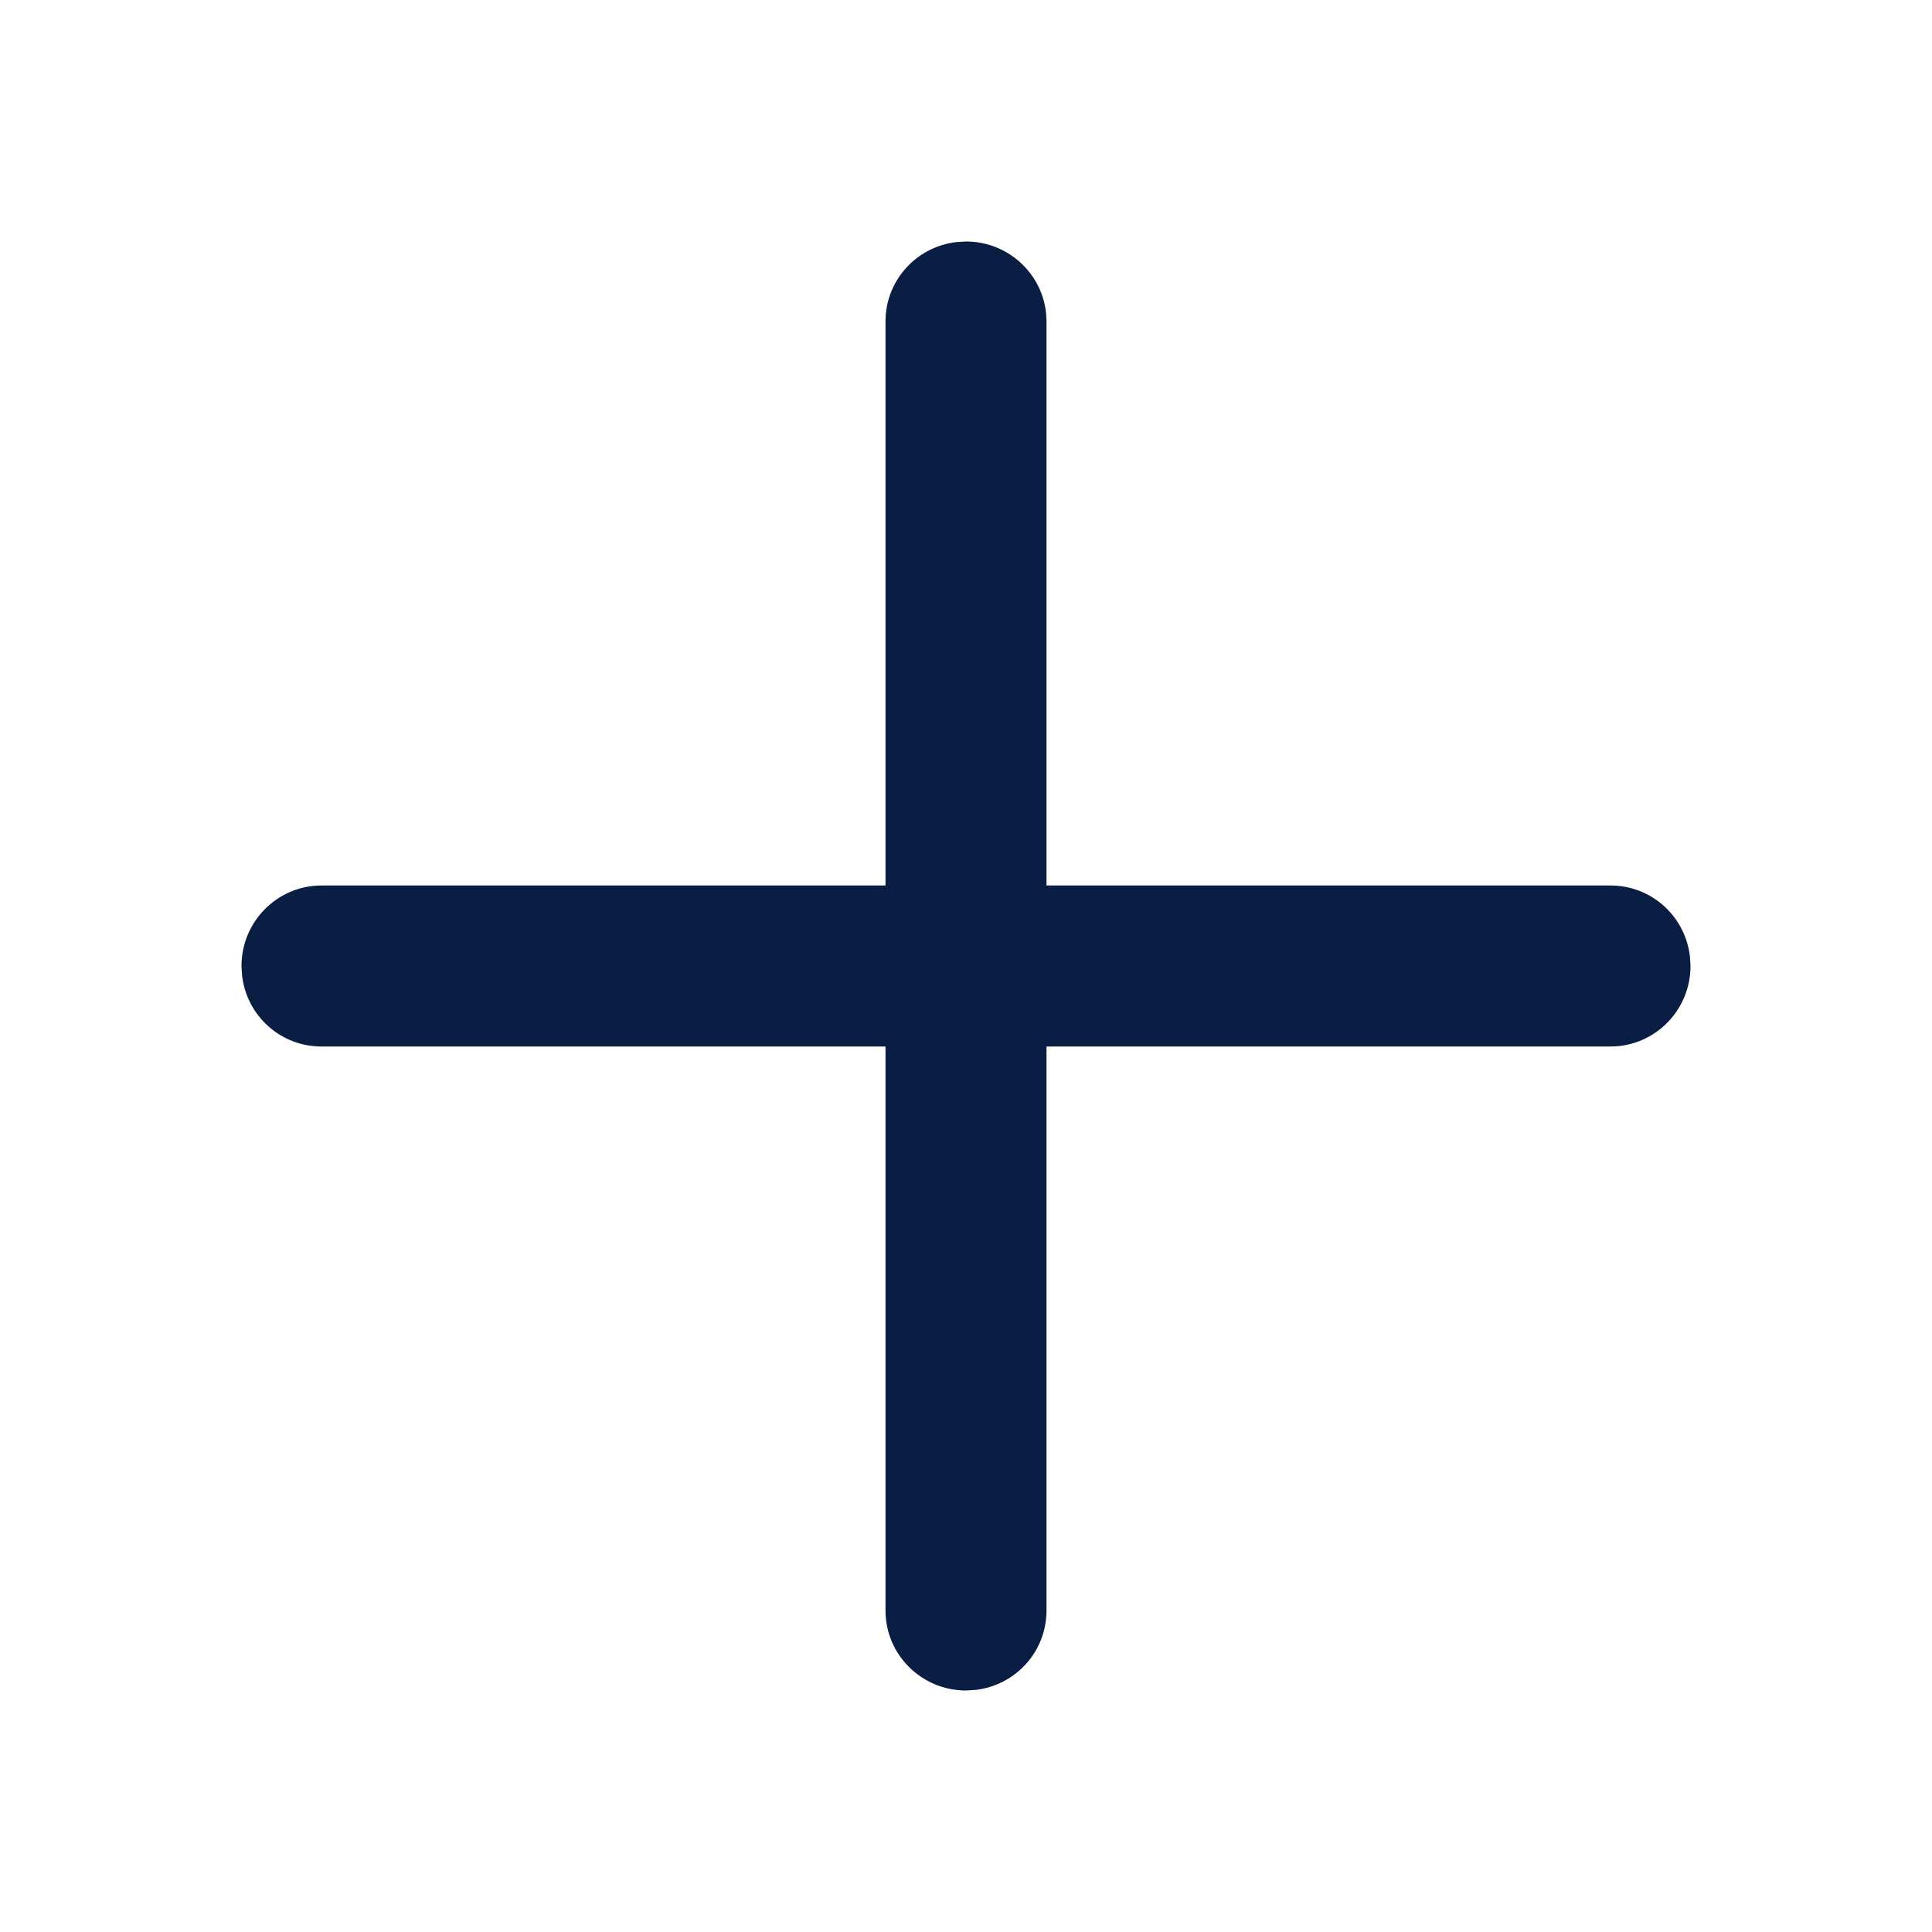
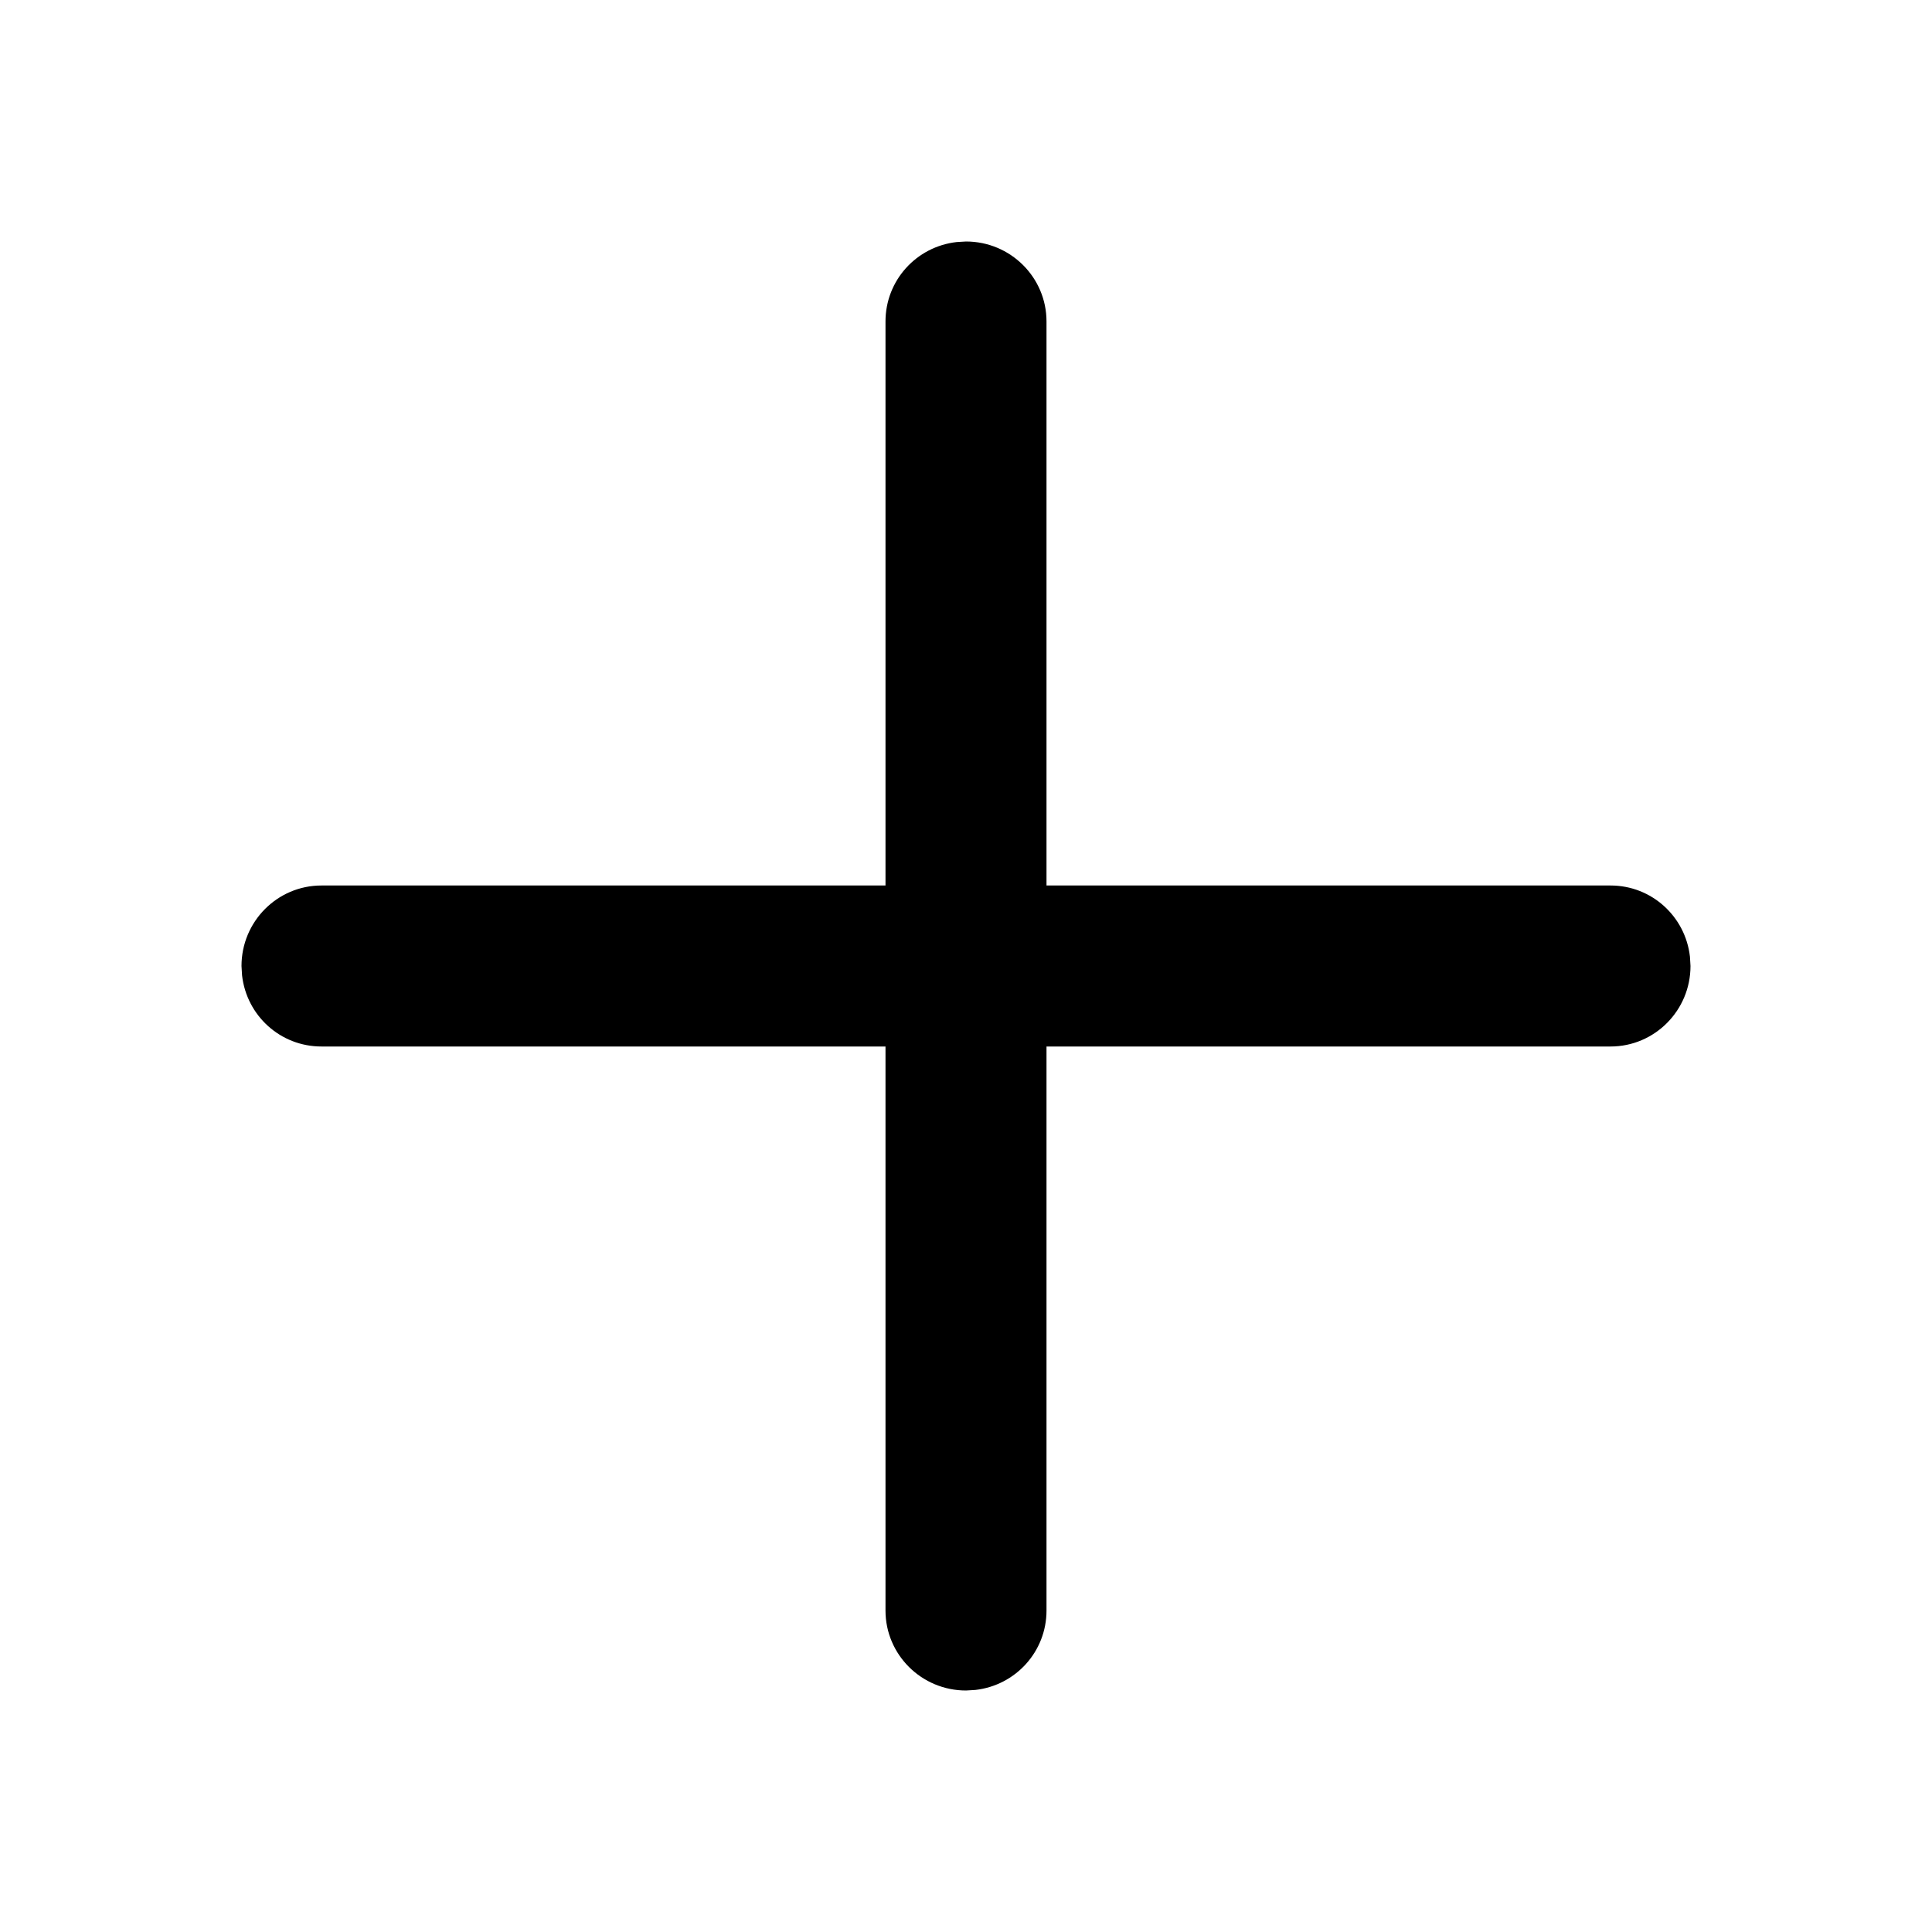
<svg xmlns="http://www.w3.org/2000/svg" width="24px" height="24px" viewBox="0 0 24 24" version="1.1">
-   <g id="Icons-/-Interface-/-Plus" stroke="none" stroke-width="1" fill="none" fill-rule="evenodd">
-     <path d="M12,3 C12.552,3 13,3.445 13,3.993 L13,11 L20.007,11 C20.516,11 20.936,11.383 20.993,11.883 L21,12 C21,12.552 20.555,13 20.007,13 L20.007,13 L13,13 L13,20.007 C13,20.516 12.617,20.936 12.117,20.993 L12,21 C11.448,21 11,20.555 11,20.007 L11,13 L3.993,13 C3.484,13 3.064,12.618 3.007,12.117 L3,12 C3,11.448 3.445,11 3.993,11 L3.993,11 L11,11 L11,3.993 C11,3.484 11.383,3.064 11.883,3.007 L12,3 Z" id="Combined-Shape" fill="#091E42" />
+   <g id="Icons-/-Interface-/-Plus" stroke="none" stroke-width="1" fill-rule="evenodd">
+     <path d="M12,3 C12.552,3 13,3.445 13,3.993 L13,11 L20.007,11 C20.516,11 20.936,11.383 20.993,11.883 L21,12 C21,12.552 20.555,13 20.007,13 L20.007,13 L13,13 L13,20.007 C13,20.516 12.617,20.936 12.117,20.993 L12,21 C11.448,21 11,20.555 11,20.007 L11,13 L3.993,13 C3.484,13 3.064,12.618 3.007,12.117 L3,12 C3,11.448 3.445,11 3.993,11 L3.993,11 L11,11 L11,3.993 C11,3.484 11.383,3.064 11.883,3.007 L12,3 Z" />
  </g>
</svg>
